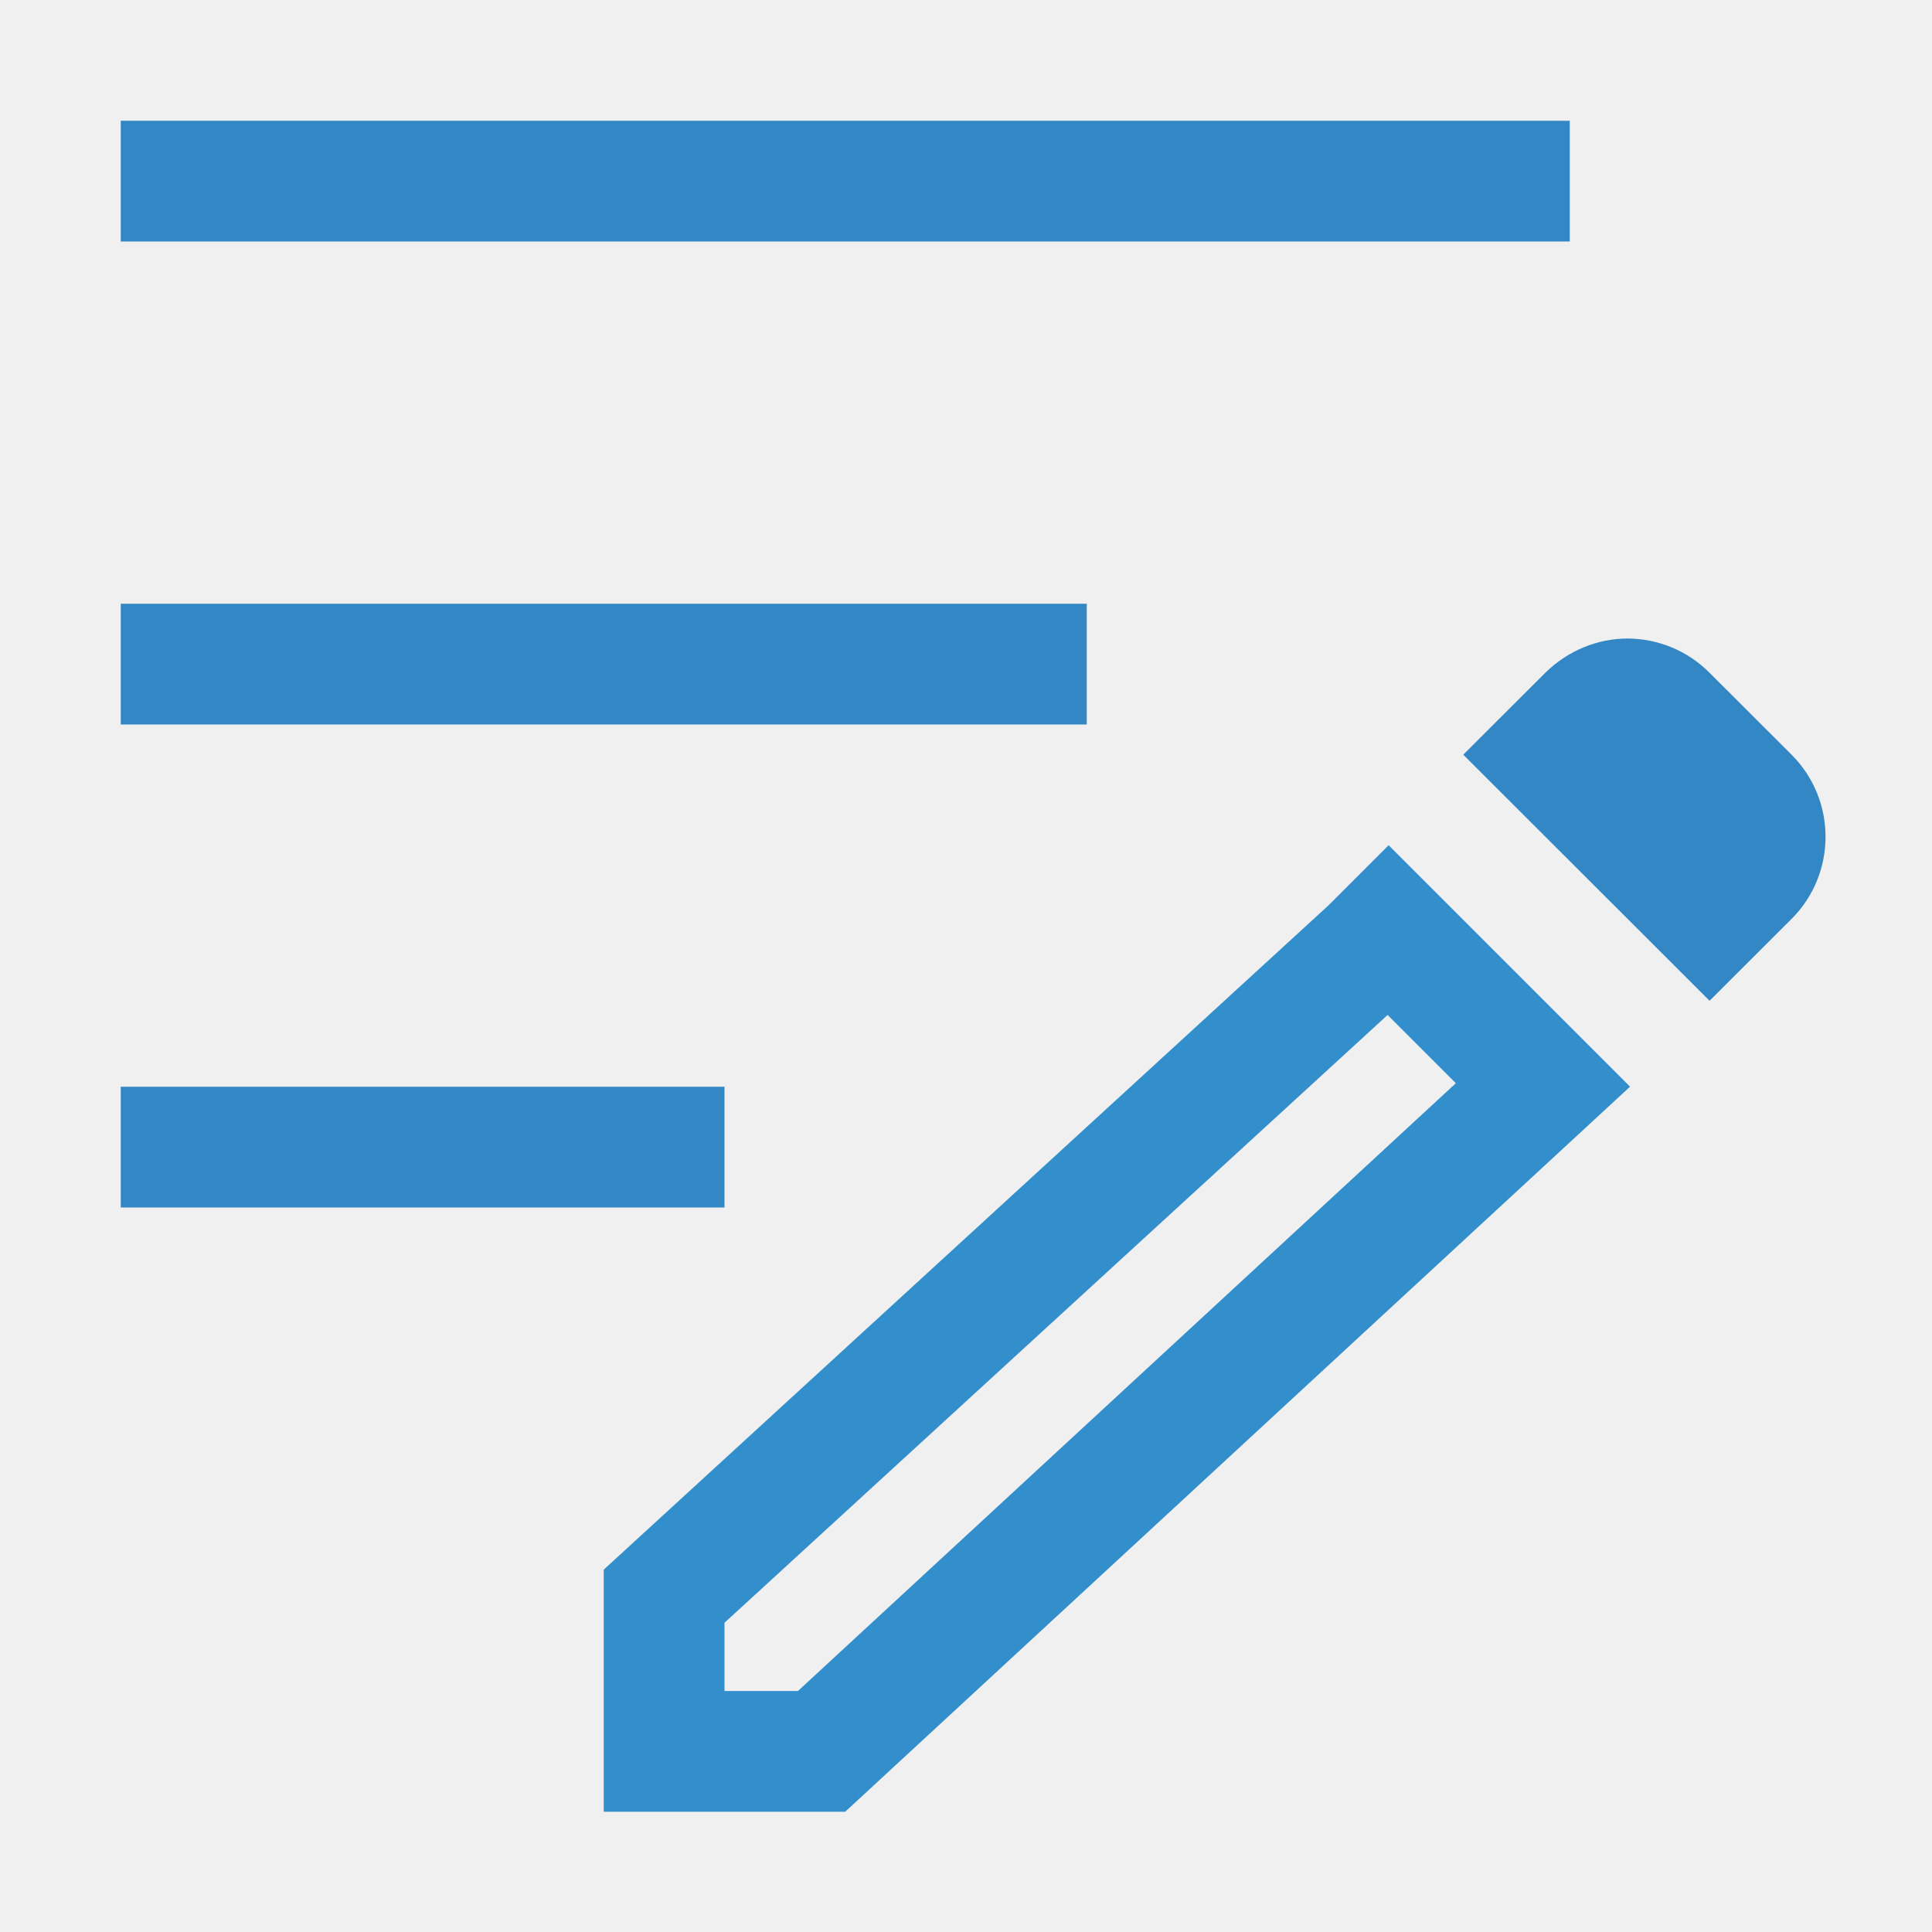
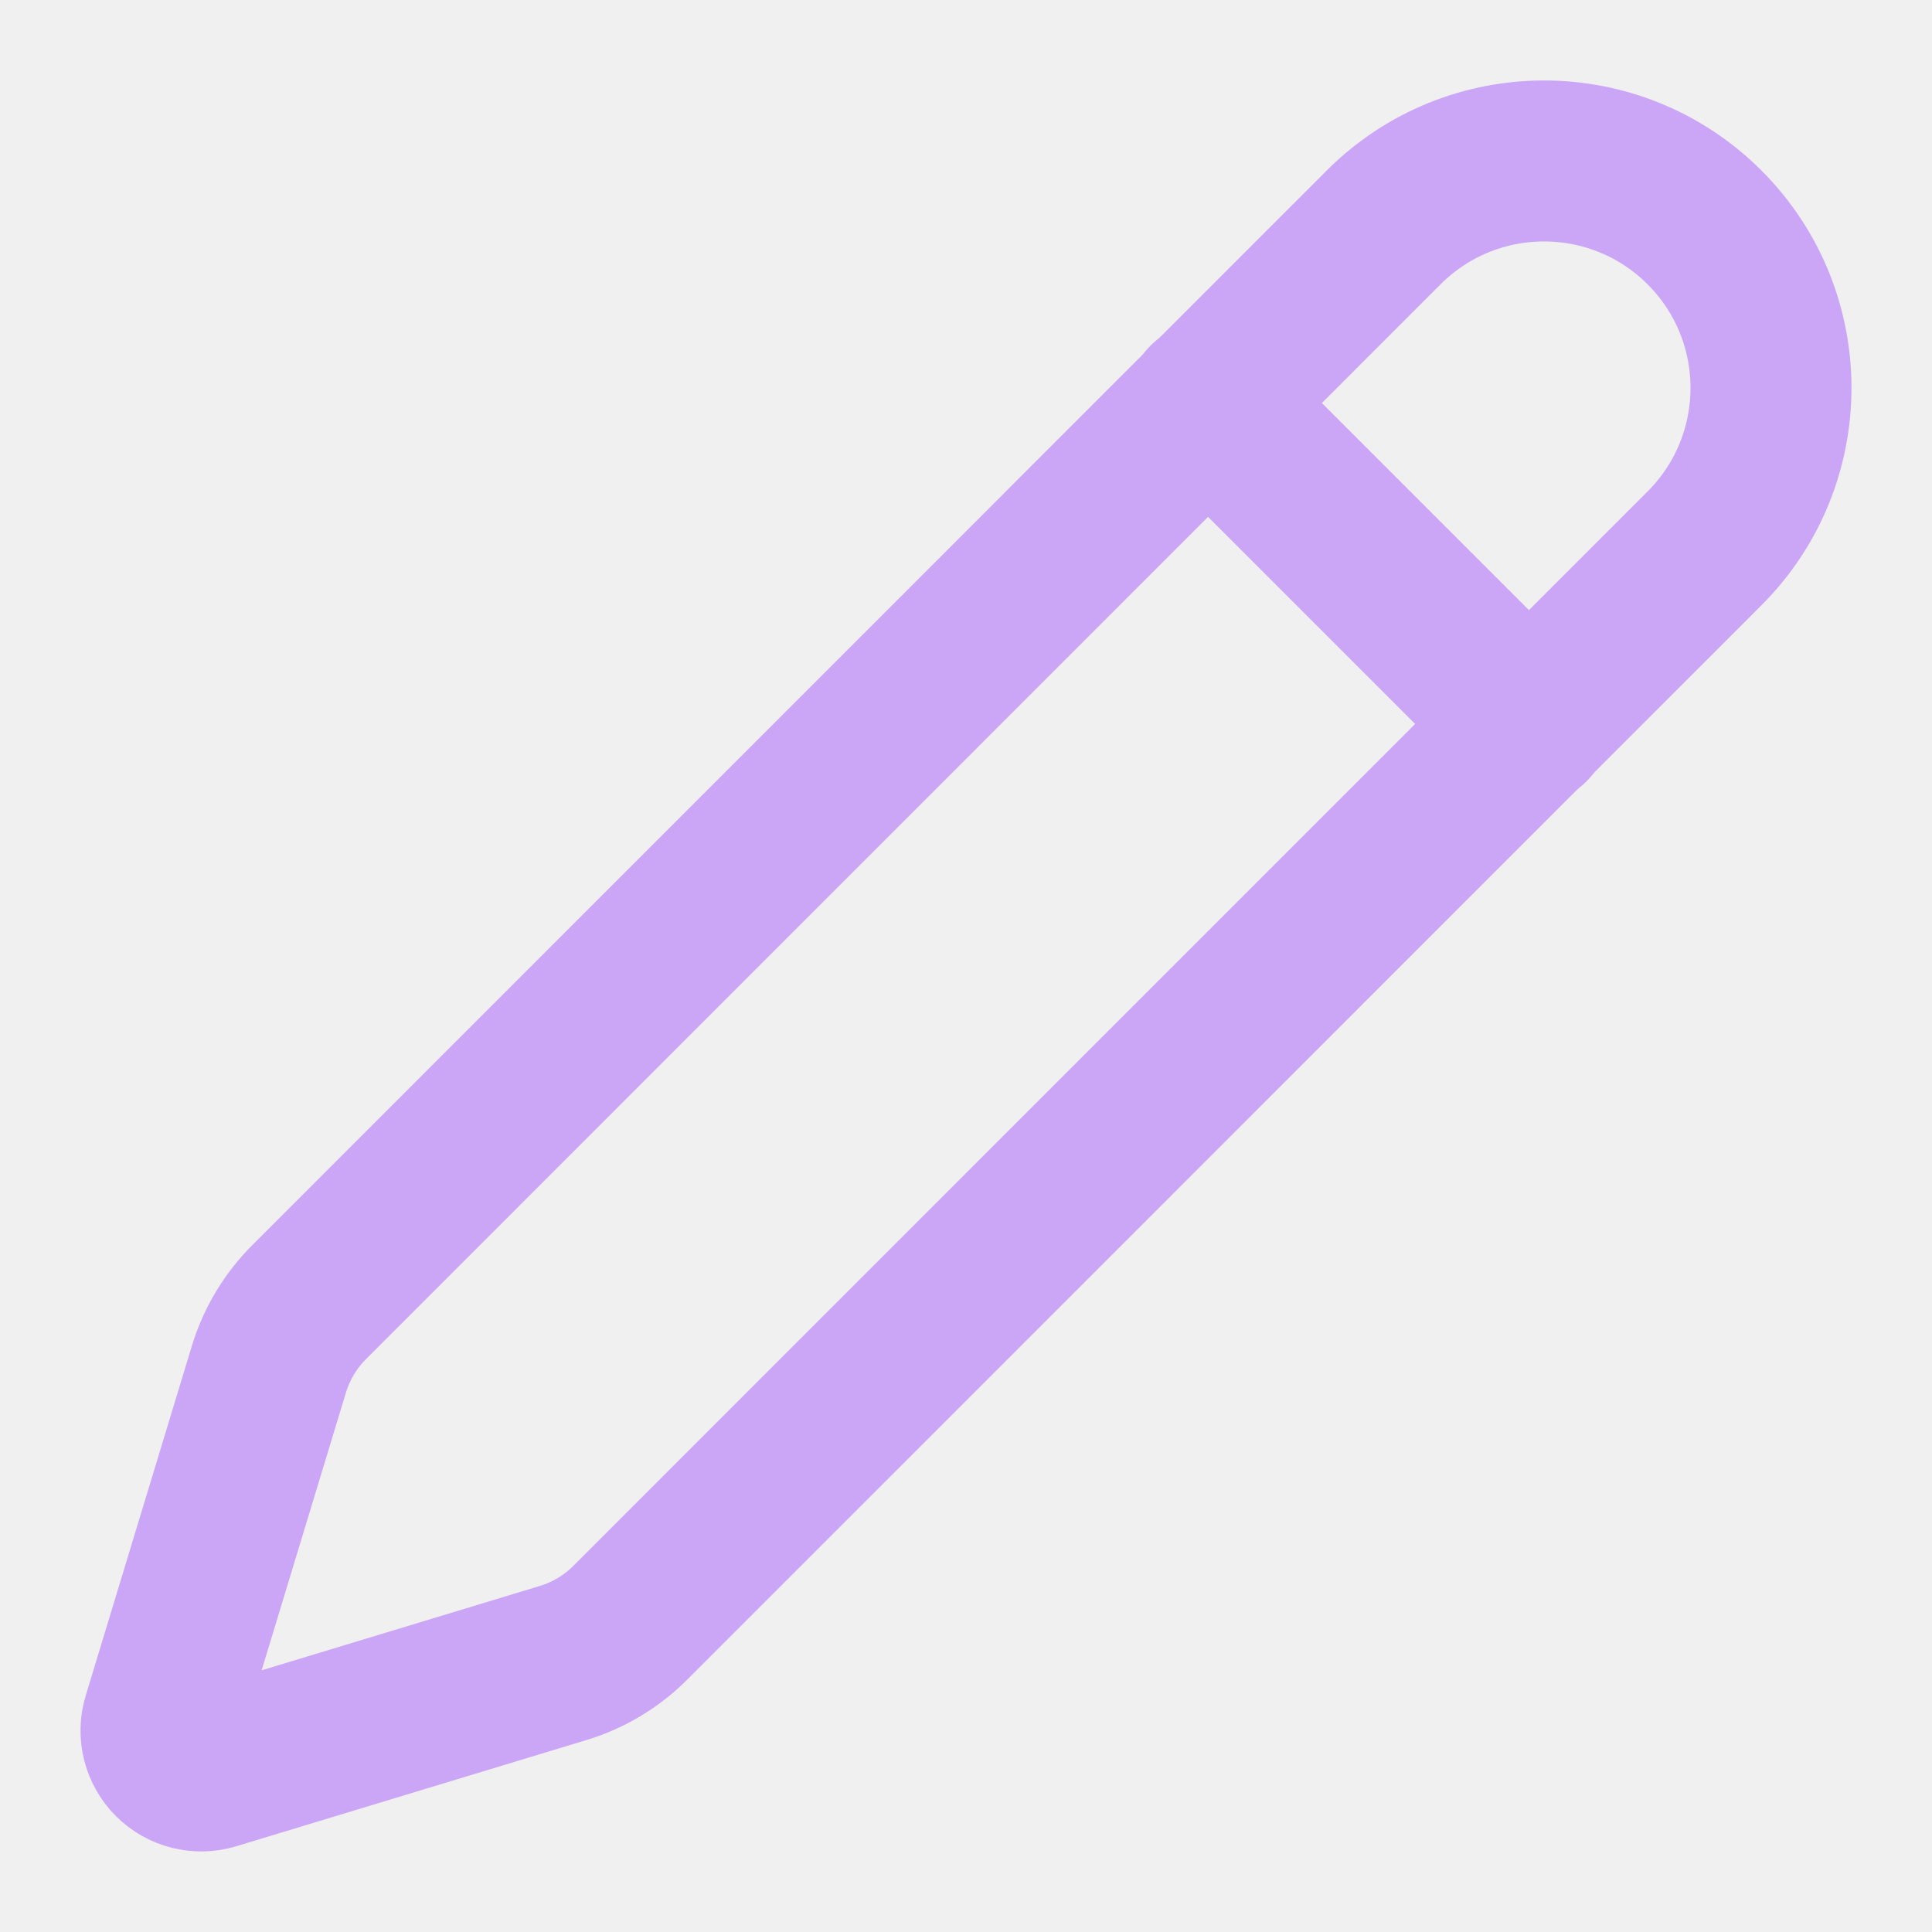
- <svg xmlns="http://www.w3.org/2000/svg" width="16" height="16" viewBox="0 0 16 16" fill="none">
-   <g clip-path="url(#clip0_6364_2381)">
-     <path d="M12.778 8.985L6.804 14.504H5.5V13.219L11.338 7.868L11.346 7.861L11.5 7.707L12.778 8.985Z" stroke="#338ECC" />
-     <mask id="path-2-inside-1_6364_2381" fill="white">
-       <path d="M13.48 5.288C13.234 5.288 12.989 5.384 12.797 5.572L12.118 6.25L14.158 8.288L14.837 7.61C15.212 7.235 15.212 6.625 14.837 6.25L14.158 5.572C13.971 5.384 13.725 5.288 13.475 5.288H13.48Z" />
-     </mask>
-     <path d="M12.797 5.572L11.401 4.139L11.392 4.148L11.383 4.157L12.797 5.572ZM12.118 6.25L10.704 4.835L9.289 6.25L10.704 7.664L12.118 6.25ZM14.158 8.288L12.745 9.703L14.158 11.115L15.572 9.703L14.158 8.288ZM14.837 7.61L16.25 9.025L16.25 9.025L14.837 7.61ZM14.837 6.25L16.25 4.835L16.25 4.835L14.837 6.25ZM14.158 5.572L12.745 6.987L12.745 6.987L14.158 5.572ZM13.48 5.288V3.288C12.707 3.288 11.963 3.592 11.401 4.139L12.797 5.572L14.192 7.004C14.015 7.176 13.762 7.288 13.48 7.288V5.288ZM12.797 5.572L11.383 4.157L10.704 4.835L12.118 6.25L13.532 7.664L14.21 6.987L12.797 5.572ZM12.118 6.25L10.704 7.664L12.745 9.703L14.158 8.288L15.572 6.873L13.532 4.835L12.118 6.25ZM14.158 8.288L15.572 9.703L16.25 9.025L14.837 7.61L13.423 6.195L12.745 6.873L14.158 8.288ZM14.837 7.61L16.25 9.025C17.407 7.869 17.407 5.991 16.25 4.835L14.837 6.25L13.423 7.664C13.017 7.258 13.017 6.602 13.423 6.195L14.837 7.61ZM14.837 6.25L16.25 4.835L15.572 4.157L14.158 5.572L12.745 6.987L13.423 7.664L14.837 6.25ZM14.158 5.572L15.572 4.157C15.001 3.586 14.243 3.288 13.475 3.288V5.288V7.288C13.207 7.288 12.941 7.182 12.745 6.987L14.158 5.572ZM13.475 5.288V7.288H13.48V5.288V3.288H13.475V5.288Z" fill="#3387C5" mask="url(#path-2-inside-1_6364_2381)" />
-     <path d="M6 10V9H1V10H6Z" fill="#3387C5" />
-     <path d="M9 6V5L1 5V6H9Z" fill="#3387C5" />
-     <path d="M13 2V1L1 1V2L13 2Z" fill="#3387C5" />
-   </g>
-   <defs>
-     <clipPath id="clip0_6364_2381">
-       <rect width="16" height="16" fill="white" />
-     </clipPath>
-   </defs>
+ <svg xmlns="http://www.w3.org/2000/svg" width="16" height="16" viewBox="0 0 24 24" fill="none" stroke="#cba6f7" stroke-width="2" stroke-linecap="round" stroke-linejoin="round">
+   <path d="M21.174 6.812a1 1 0 0 0-3.986-3.987L3.842 16.174a2 2 0 0 0-.5.83l-1.321 4.352a.5.5 0 0 0 .623.622l4.353-1.32a2 2 0 0 0 .83-.497z" />
+   <path d="m15 5 4 4" />
</svg>
